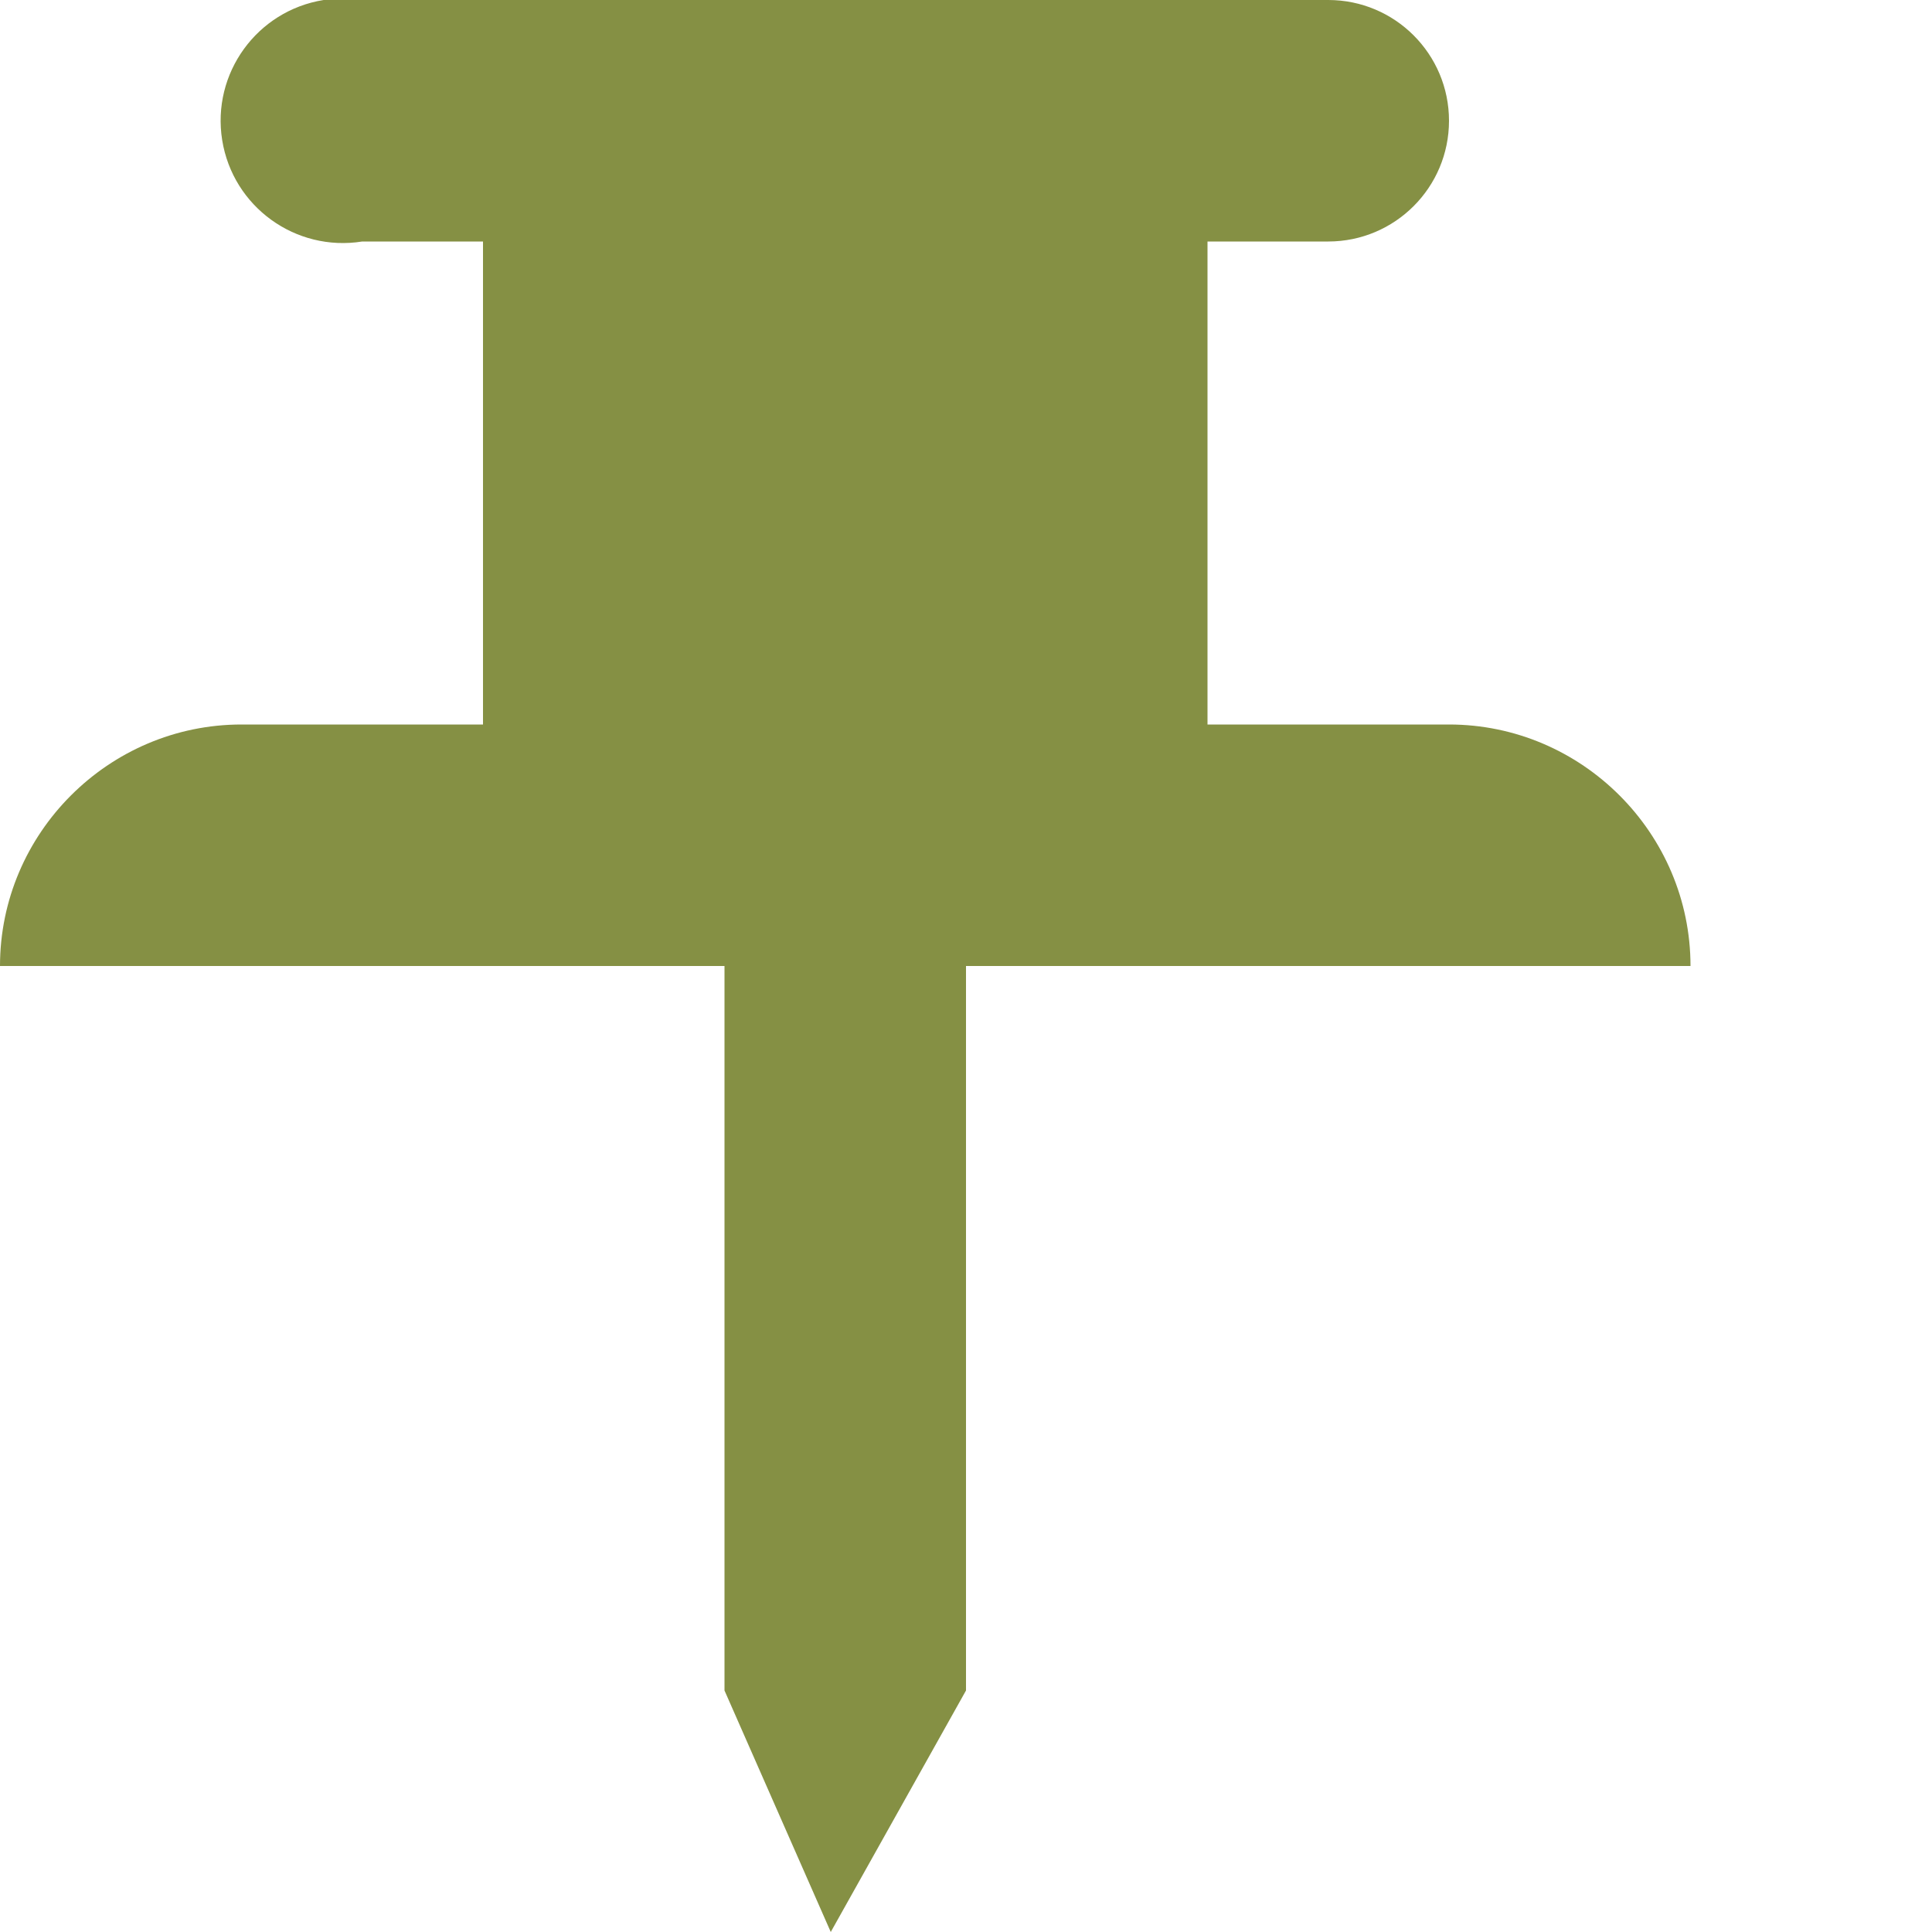
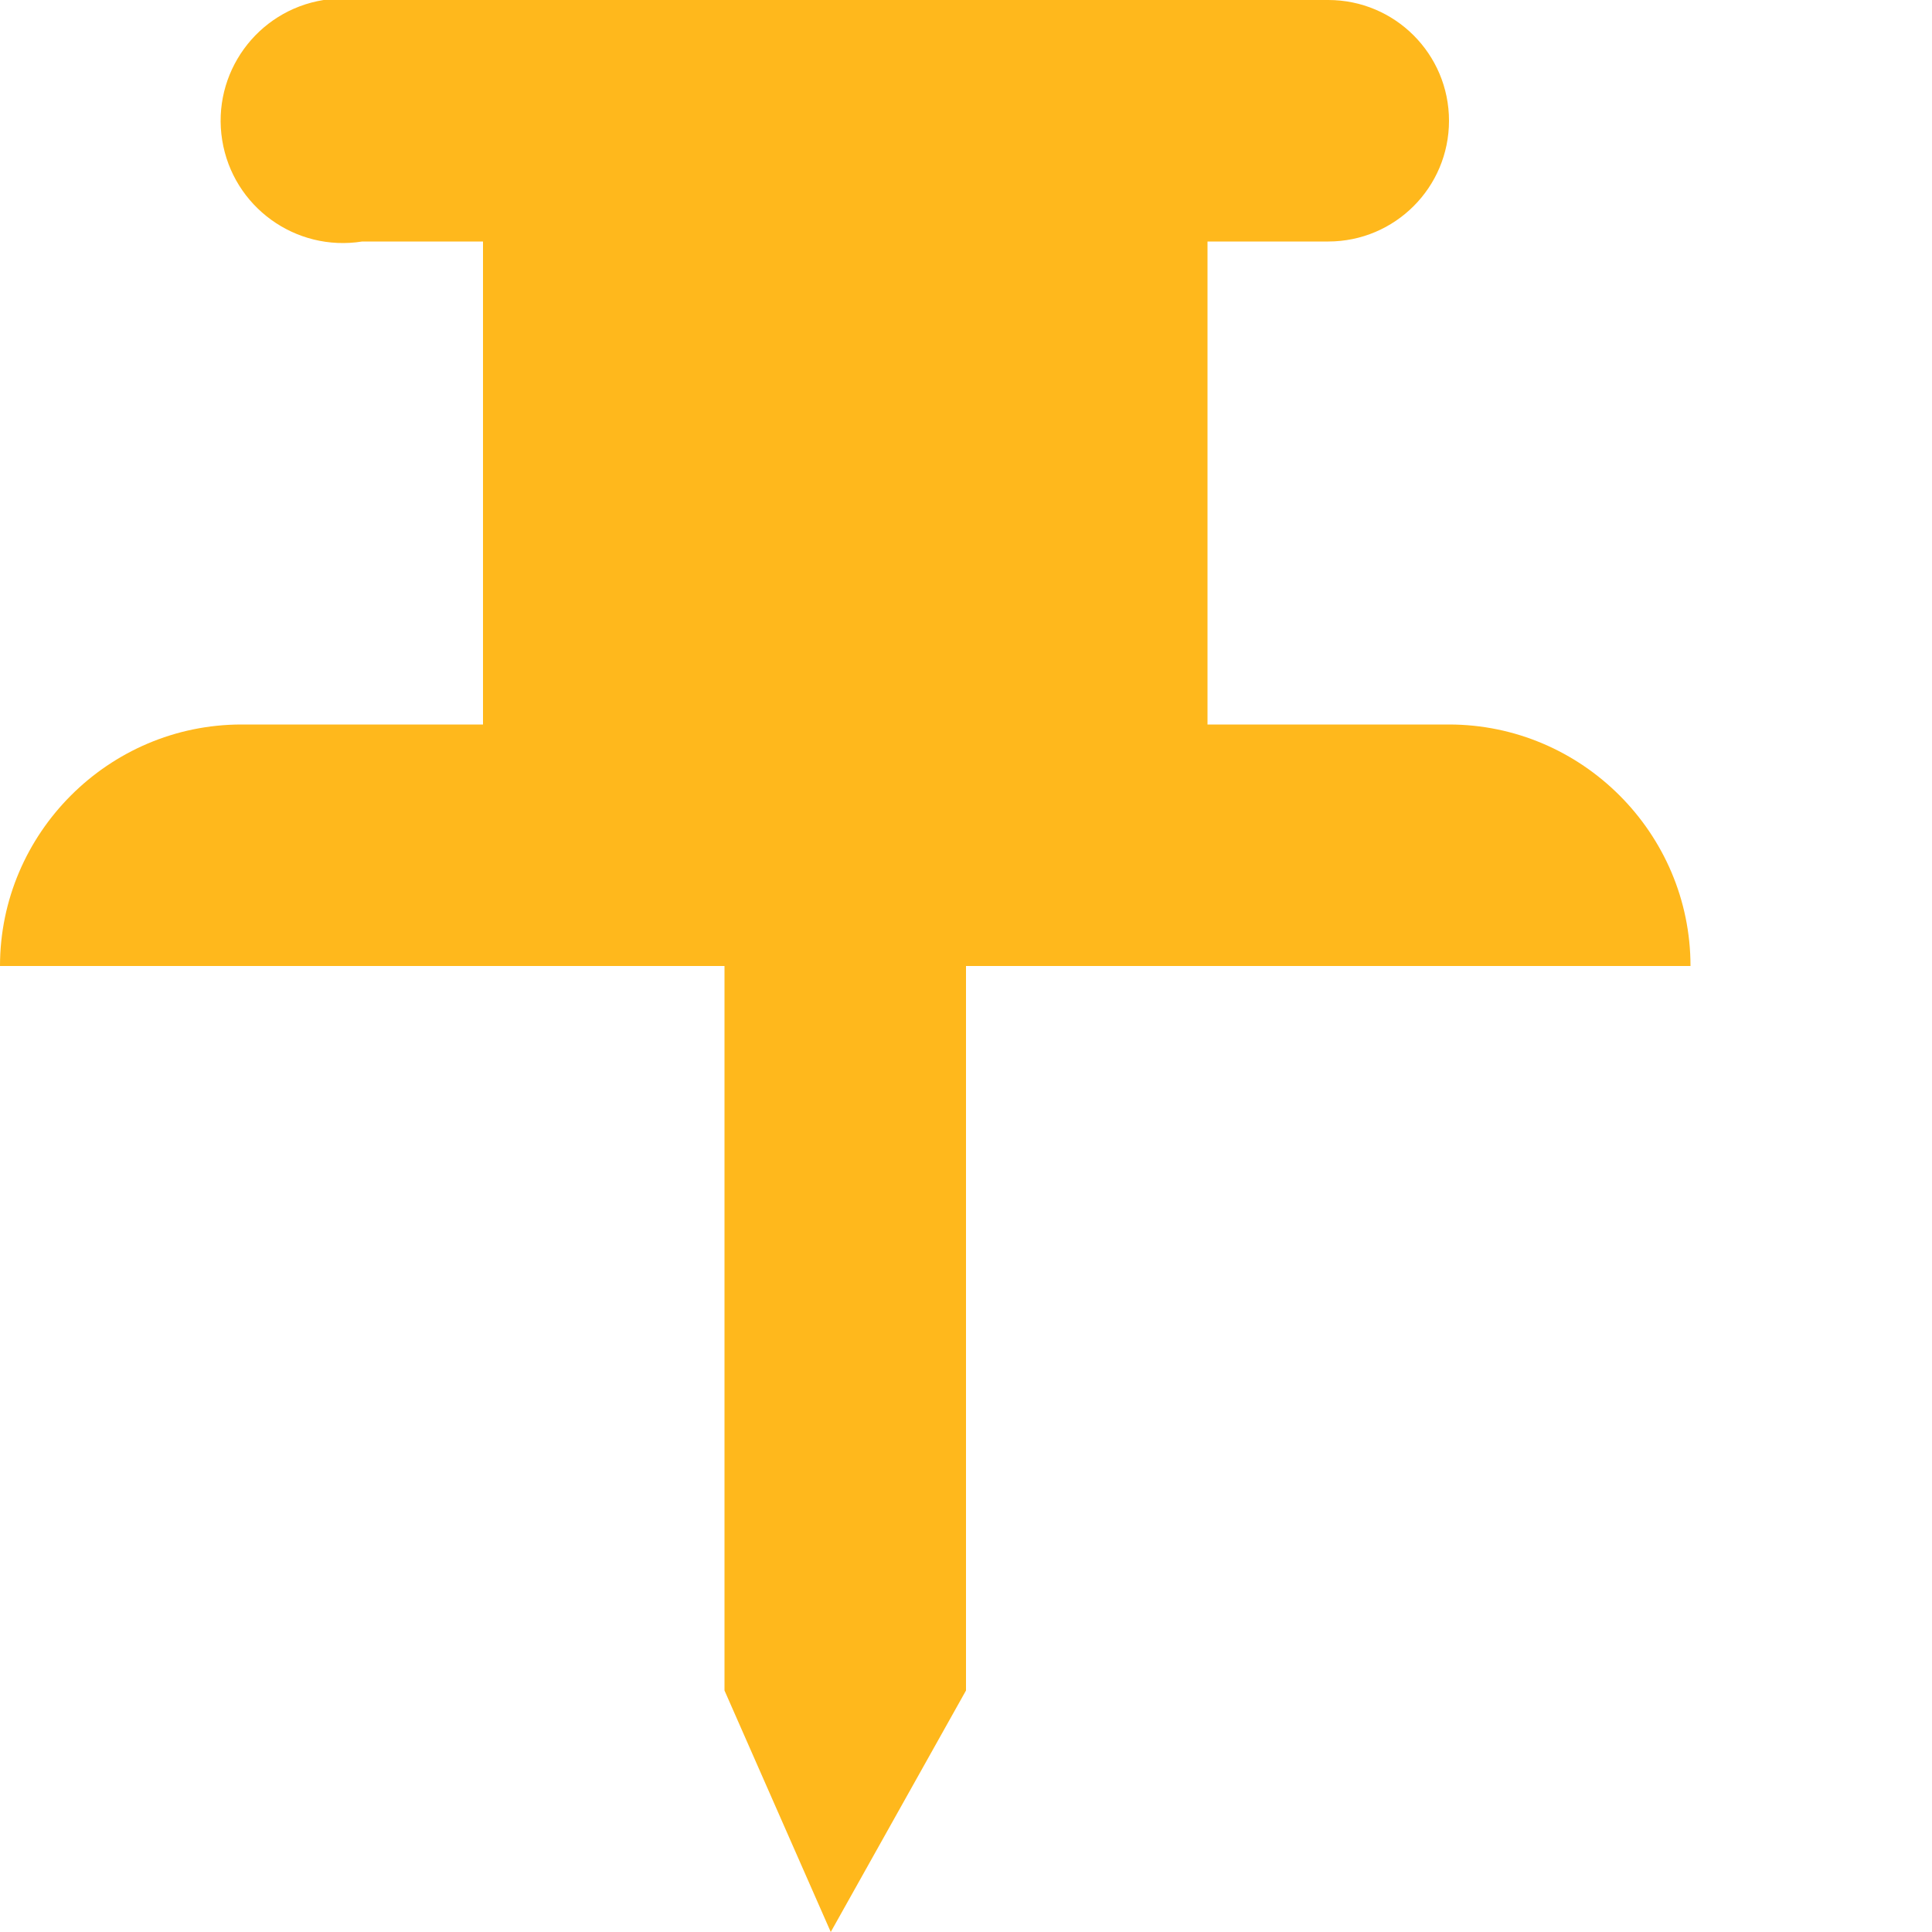
<svg xmlns="http://www.w3.org/2000/svg" width="8" height="8" viewBox="0 0 8 8">
-   <path d="M1.34 0a.5.5 0 0 0 .16 1h.5v2h-1c-.55 0-1 .45-1 1h3v3l.44 1 .56-1v-3h3c0-.55-.45-1-1-1h-1v-2h.5a.5.5 0 1 0 0-1h-4a.5.5 0 0 0-.09 0 .5.5 0 0 0-.06 0z" style="fill:#859044;fill-opacity:1" />
+   <path d="M1.34 0a.5.5 0 0 0 .16 1h.5v2h-1c-.55 0-1 .45-1 1h3v3l.44 1 .56-1v-3h3c0-.55-.45-1-1-1h-1v-2h.5a.5.5 0 1 0 0-1h-4a.5.5 0 0 0-.09 0 .5.5 0 0 0-.06 0z" style="fill:#FFB81C;fill-opacity:1" />
</svg>
